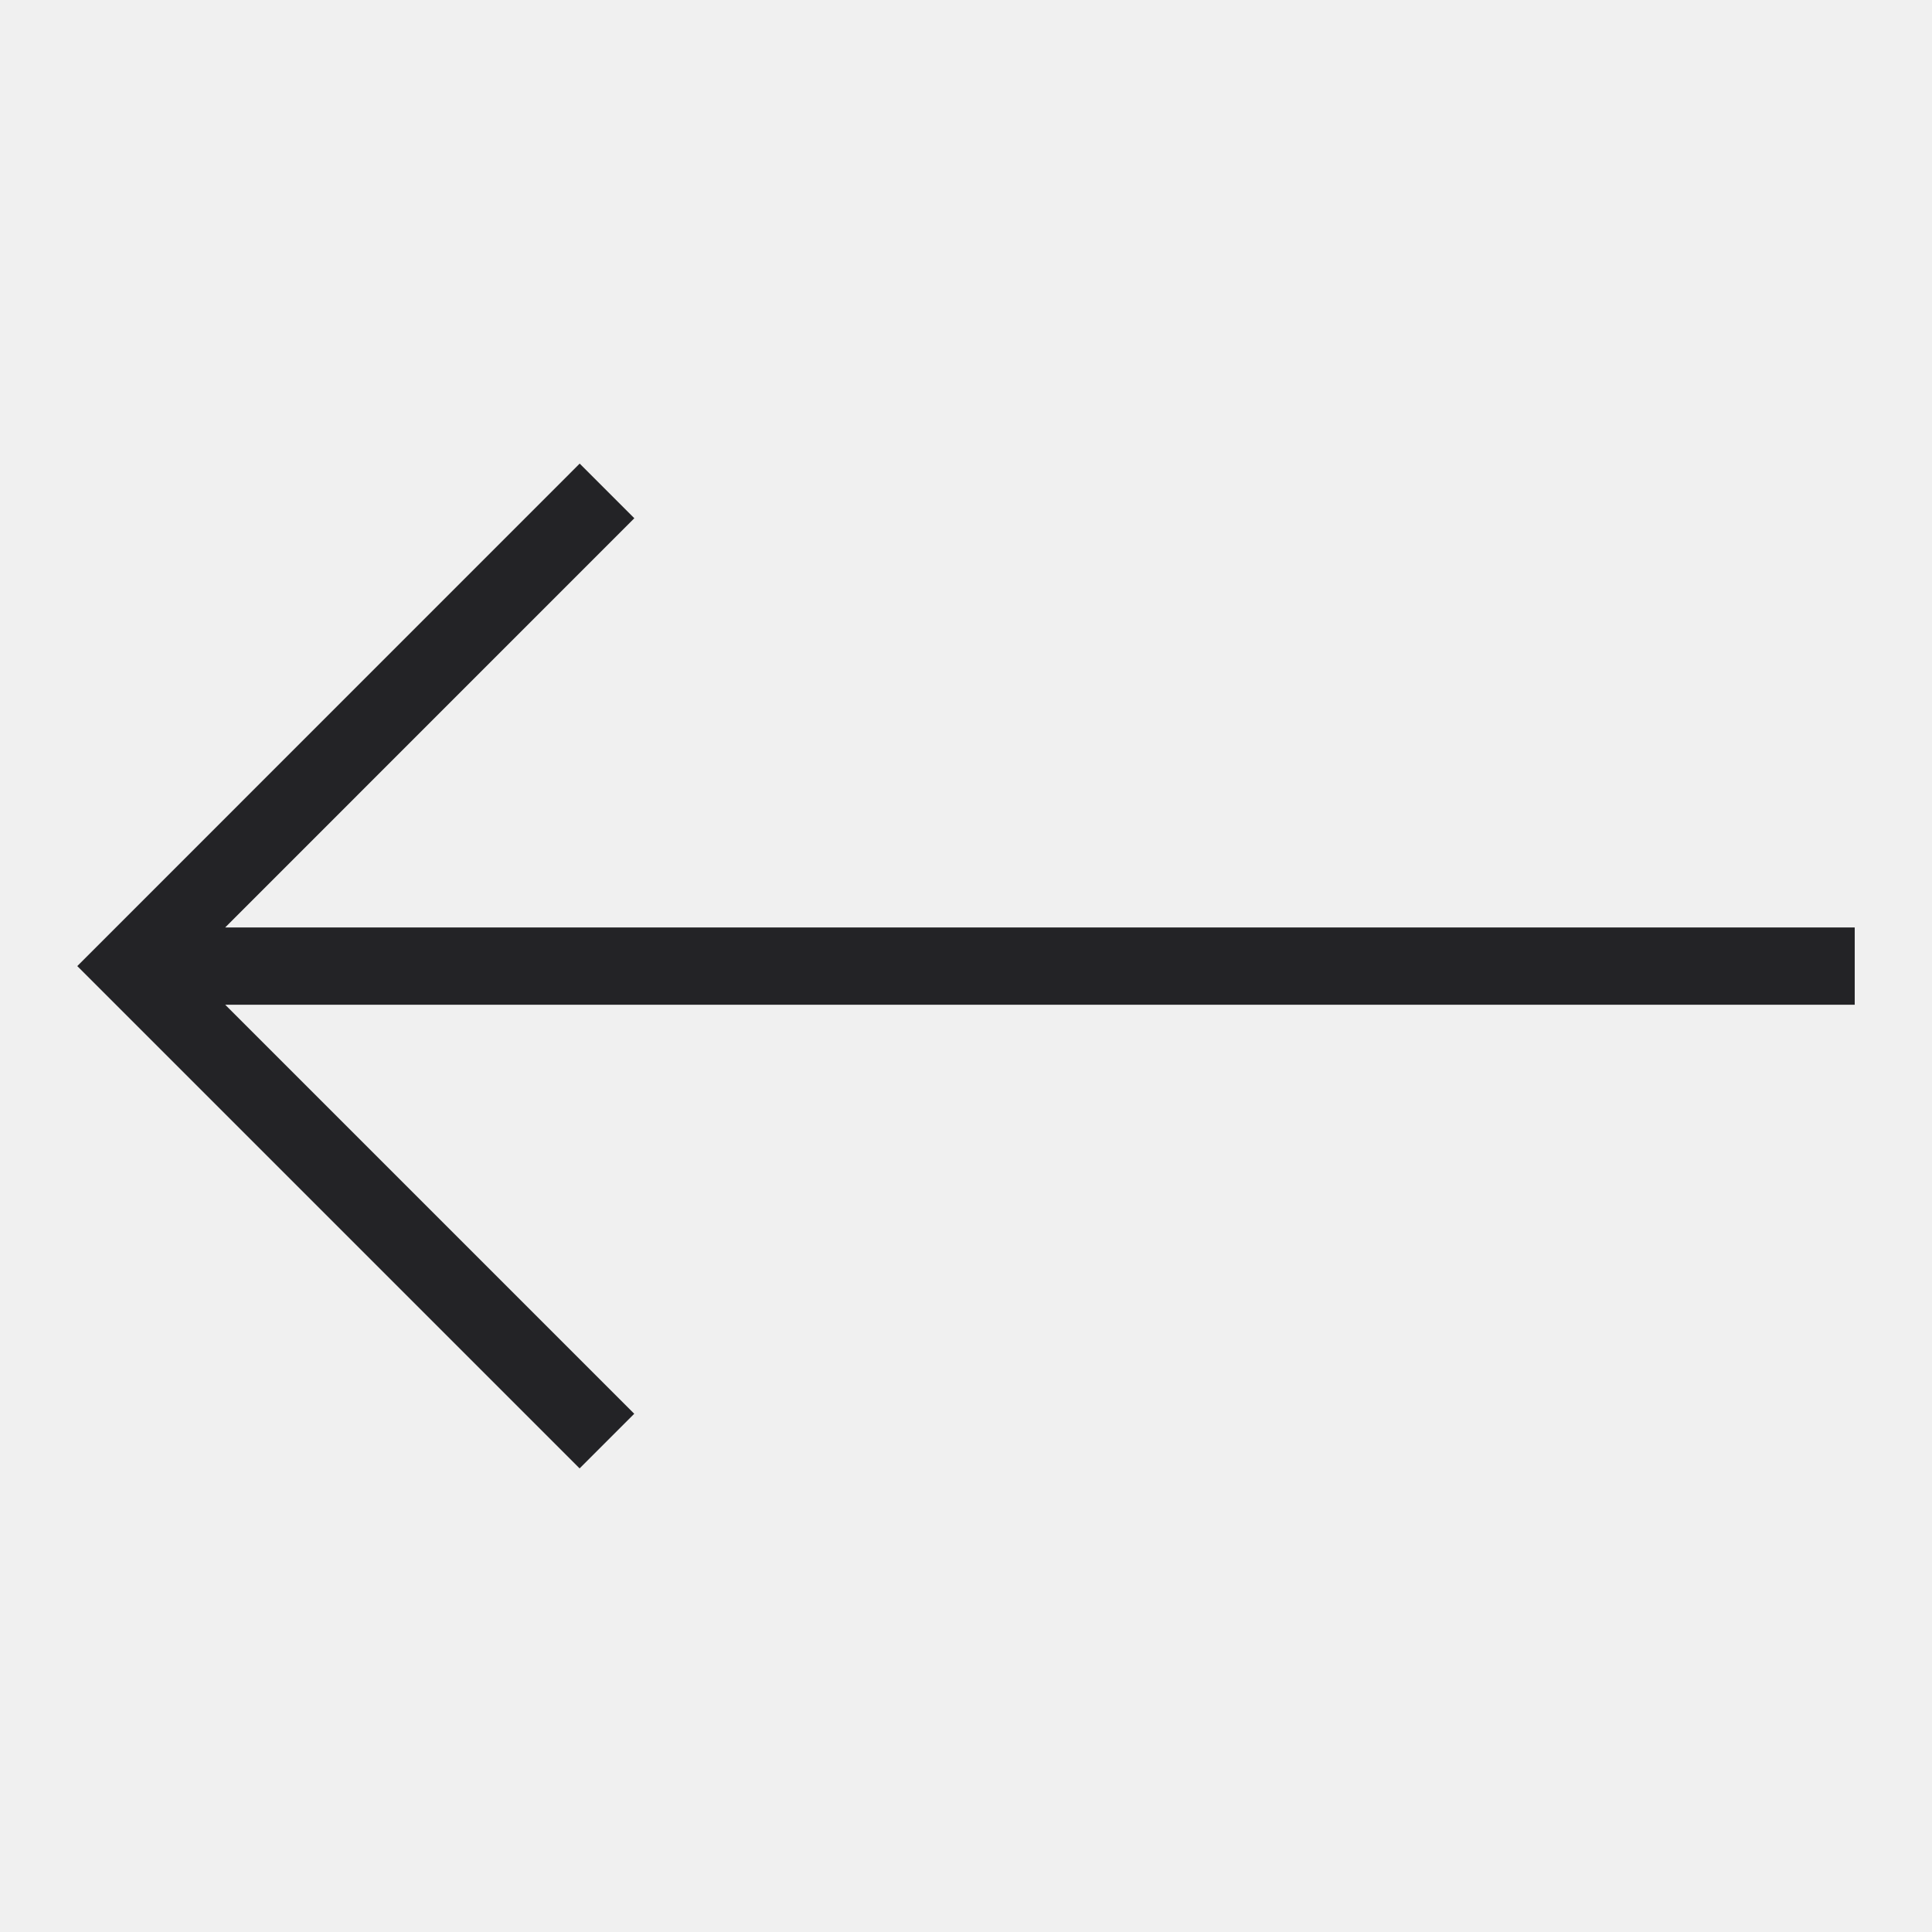
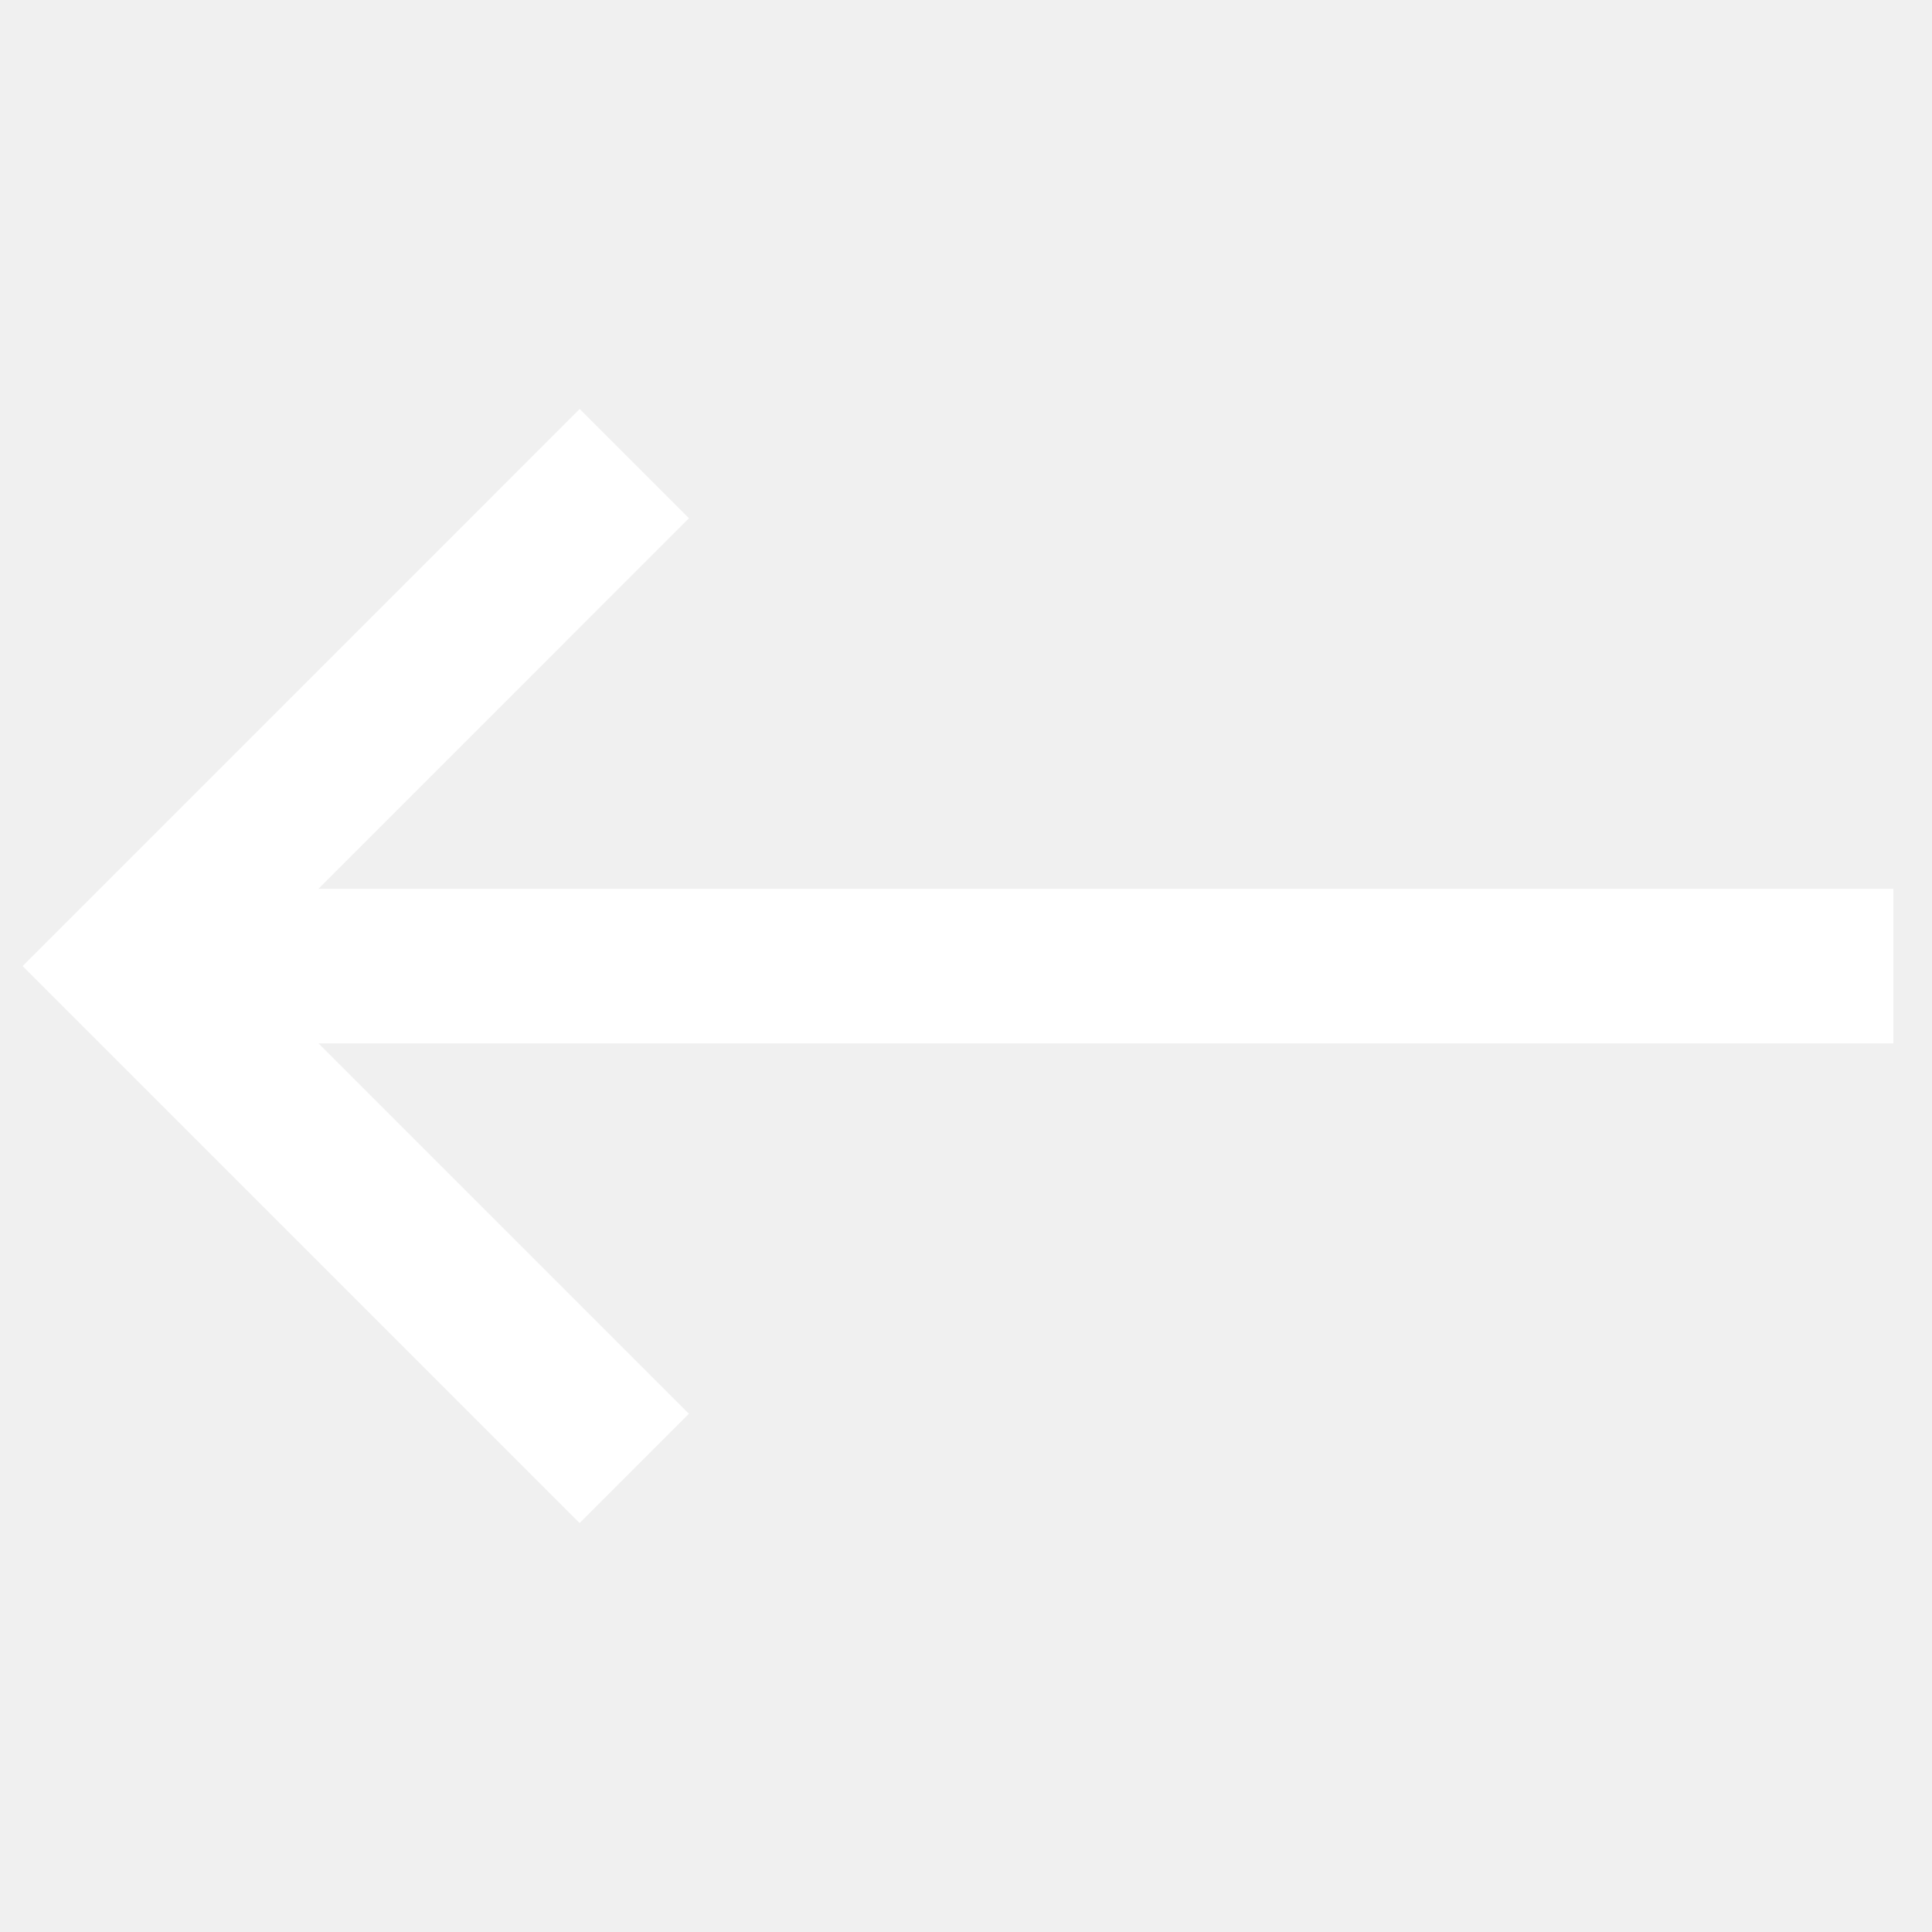
- <svg xmlns="http://www.w3.org/2000/svg" viewBox="0 0 25 25" height="64" width="64">
+ <svg xmlns="http://www.w3.org/2000/svg" viewBox="0 0 25 25" stroke="#fff" height="64" width="64">
  <g id="Left-2" data-name="Left">
    <polygon points="24 12.001 2.914 12.001 8.208 6.706 7.501 5.999 1 12.501 7.5 19.001 8.207 18.294 2.914 13.001 24 13.001 24 12.001" style="fill:#232326" />
  </g>
</svg>
